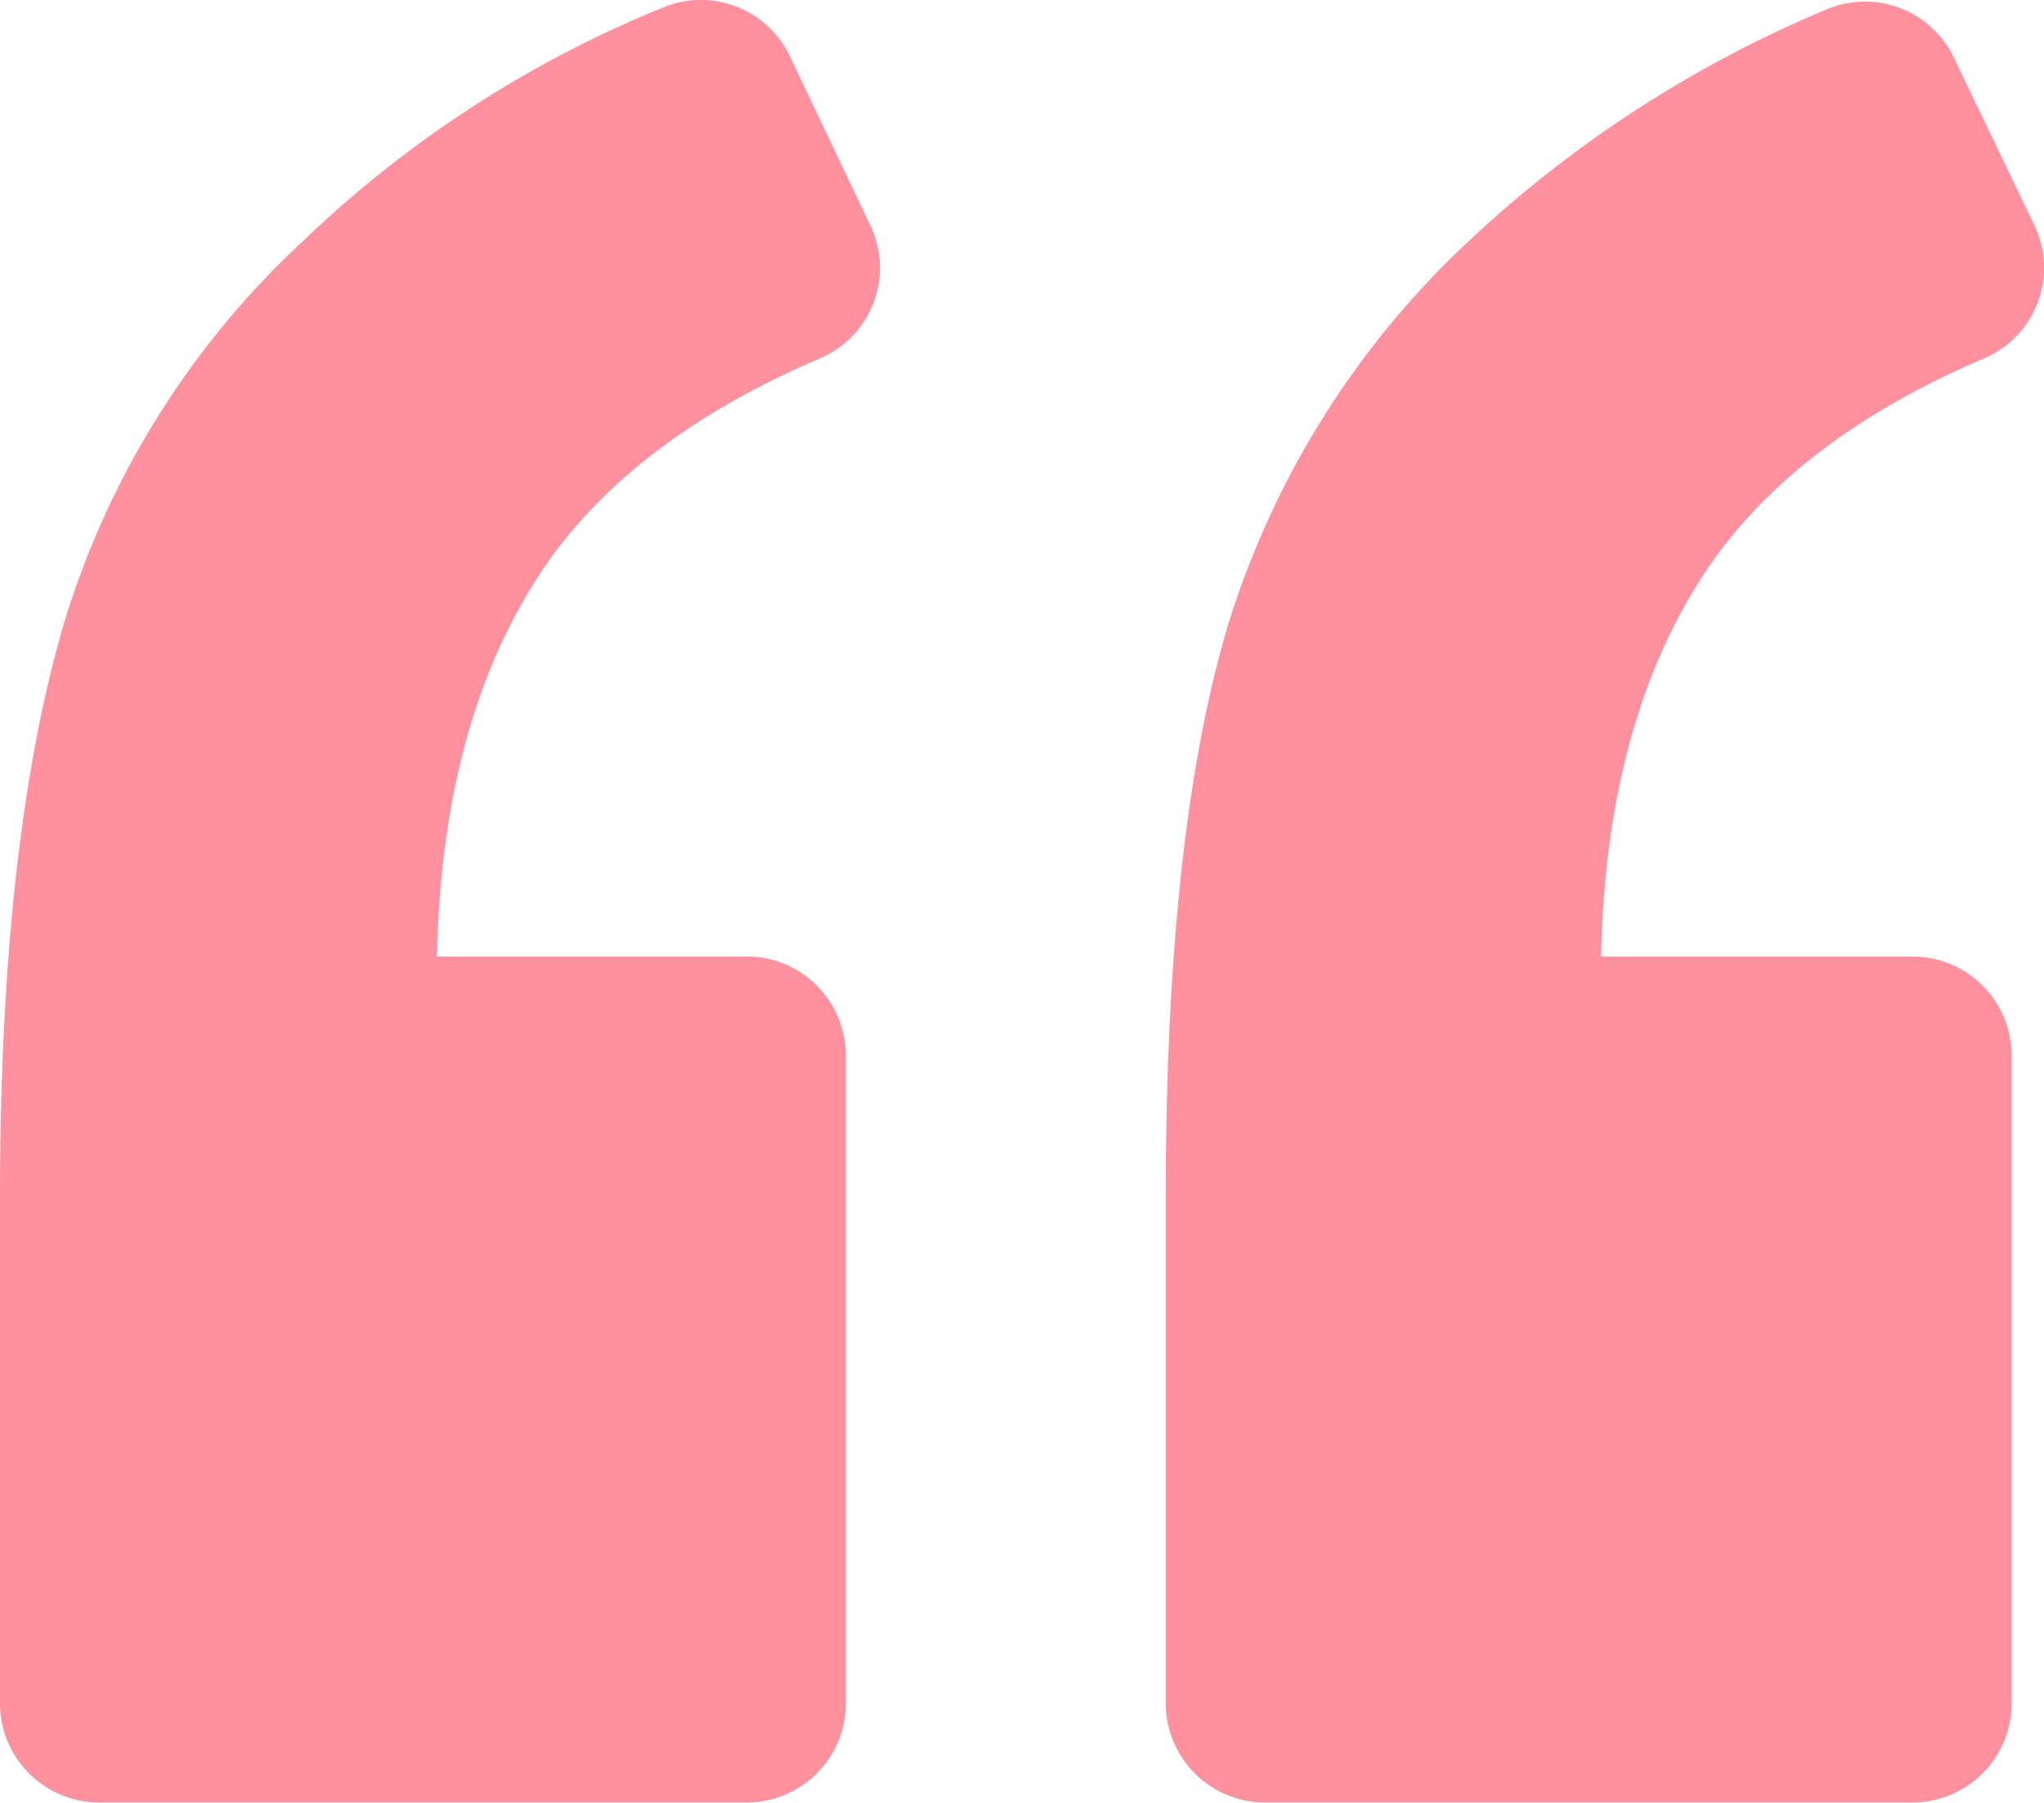
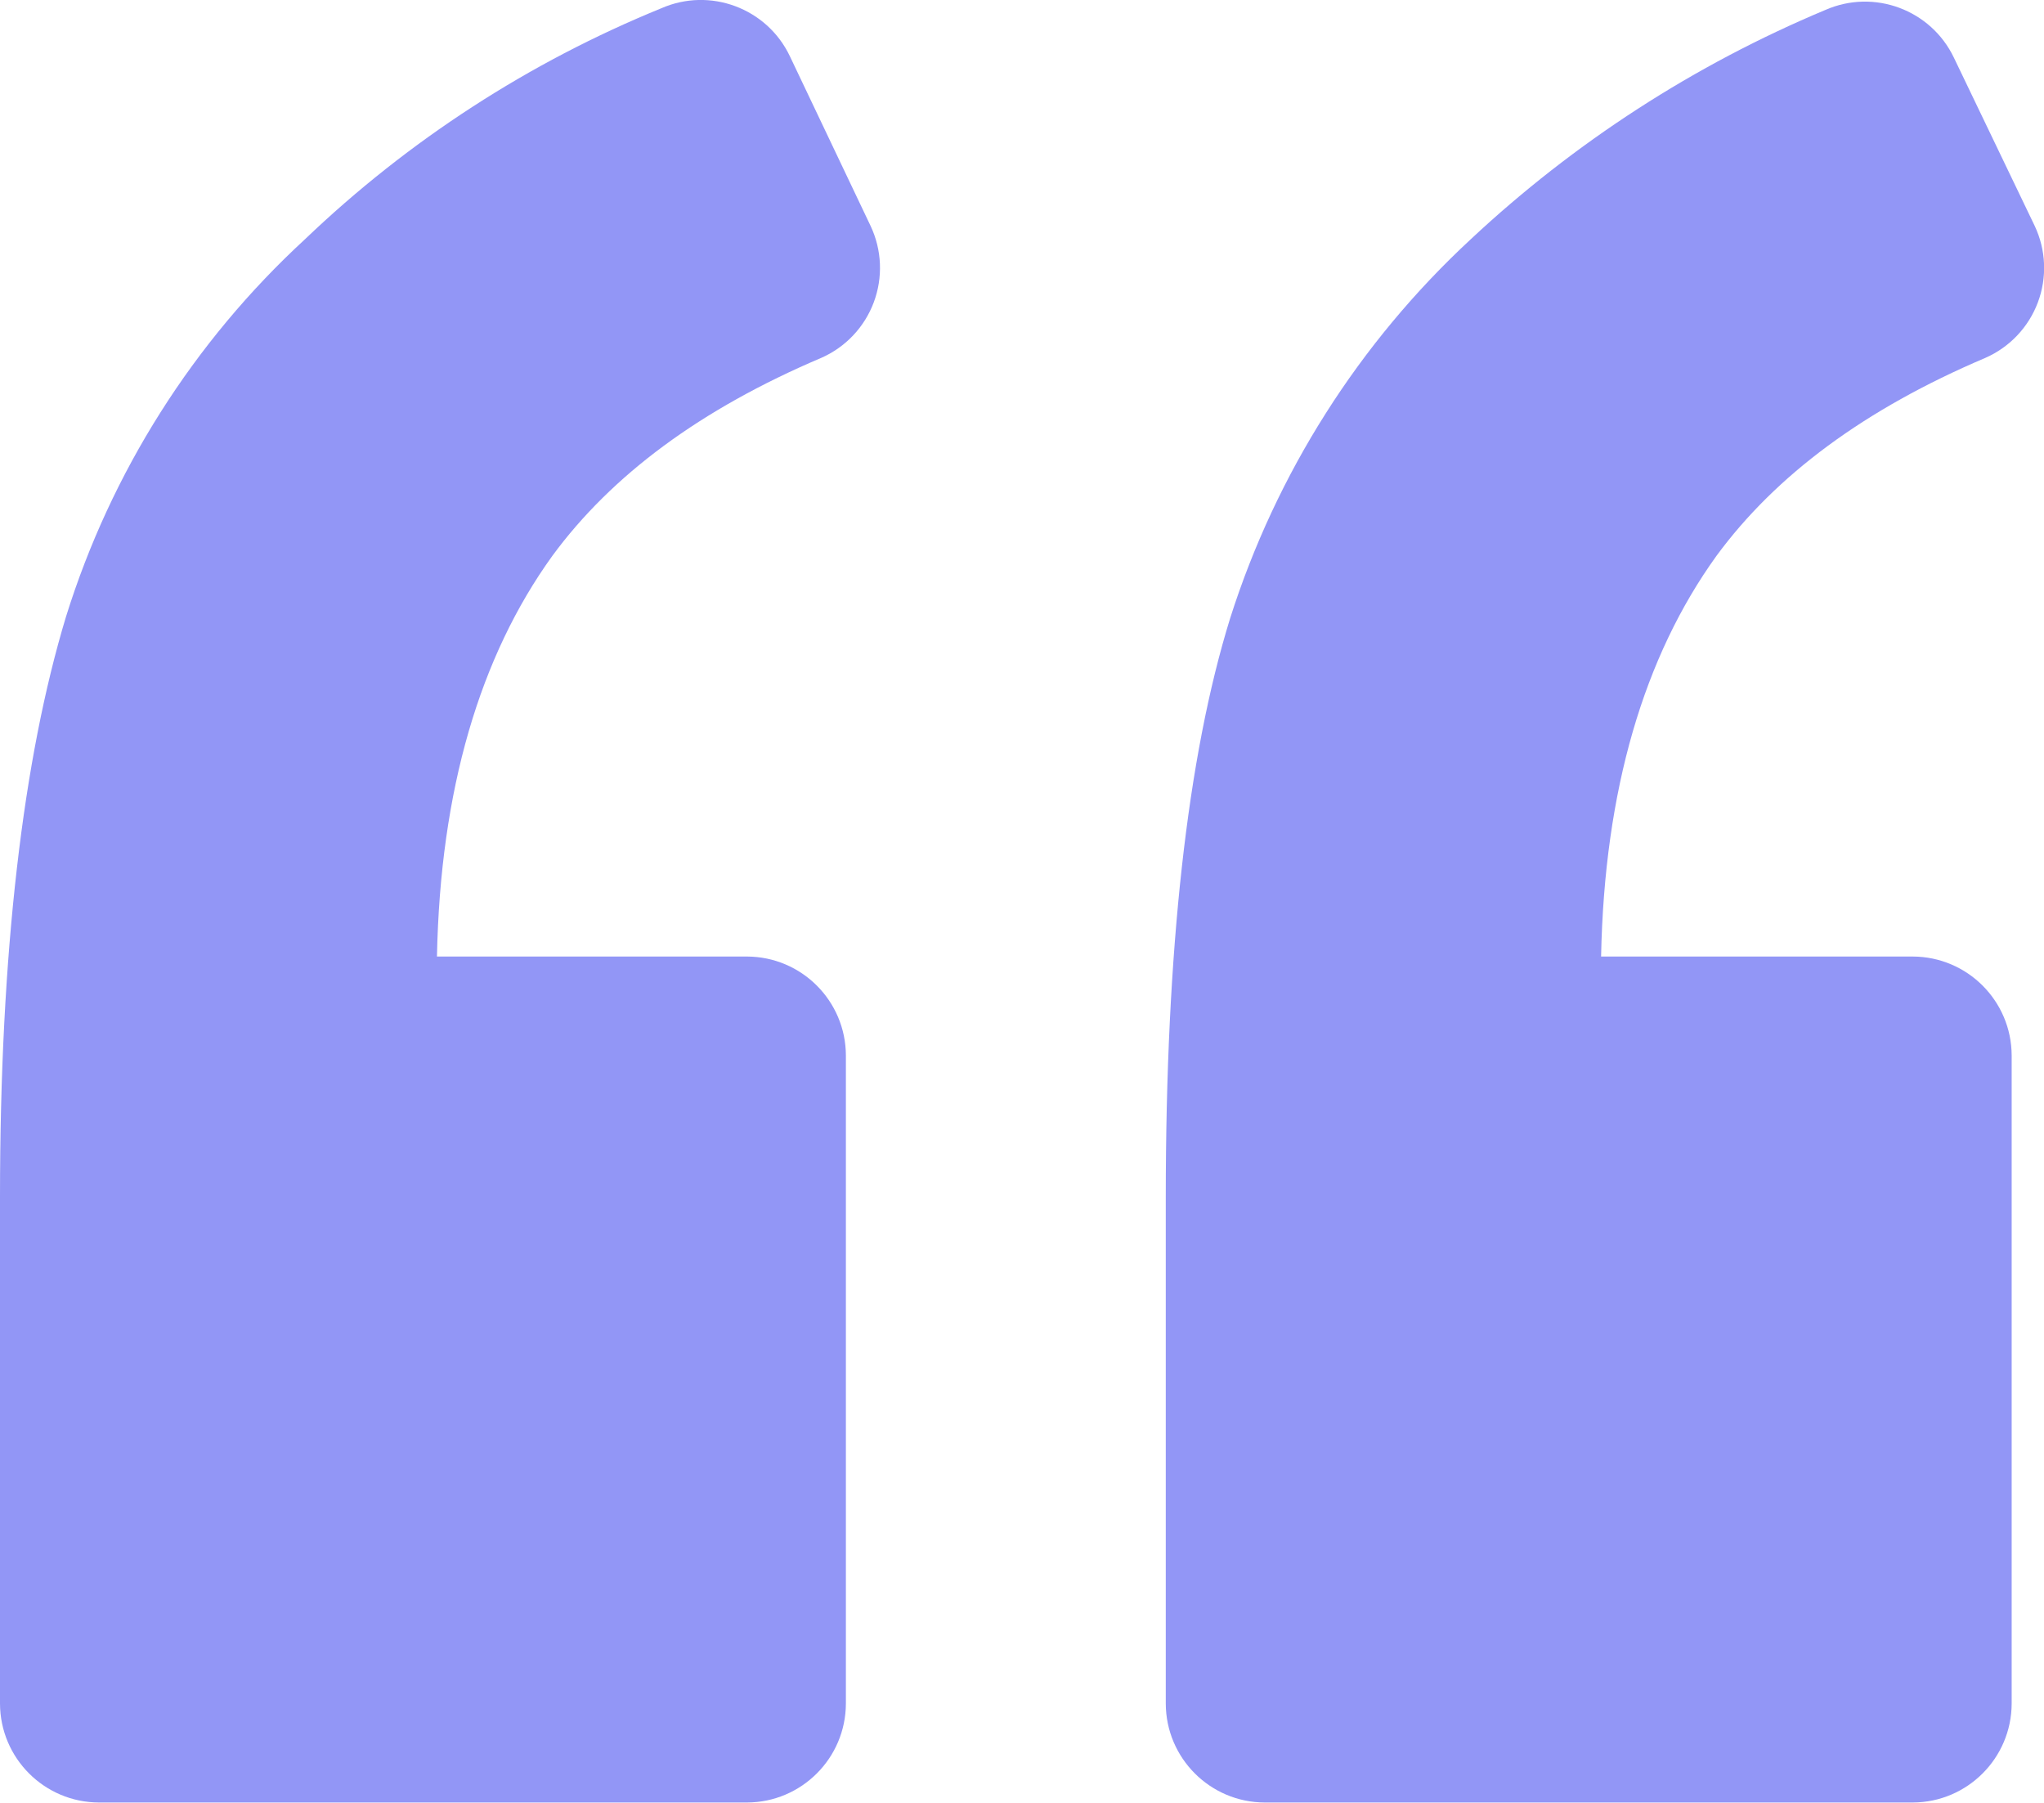
<svg xmlns="http://www.w3.org/2000/svg" width="123.961" height="109.305" viewBox="0 0 123.961 109.305">
  <g transform="translate(0 -7.328)">
-     <path d="M49.8,29.032a5.96,5.96,0,0,0,3-8l-4.9-10.3a5.978,5.978,0,0,0-7.8-2.9,68.894,68.894,0,0,0-21.6,14A52.249,52.249,0,0,0,4,44.732c-2.6,8.6-4,20.3-4,35.2v30.7a6.018,6.018,0,0,0,6,6H45.3a6.018,6.018,0,0,0,6-6v-39.3a6.017,6.017,0,0,0-6-6H26.5c.2-10.1,2.6-18.2,7-24.3C37.1,36.133,42.5,32.133,49.8,29.032Z" fill="#ff909d" />
-     <path d="M120.4,29.032a5.961,5.961,0,0,0,3-8l-4.9-10.2a5.979,5.979,0,0,0-7.8-2.9,72.439,72.439,0,0,0-21.5,13.9,53.37,53.37,0,0,0-14.6,23q-3.9,12.6-3.9,35.1v30.7a6.018,6.018,0,0,0,6,6H116a6.018,6.018,0,0,0,6-6v-39.3a6.017,6.017,0,0,0-6-6H97.1c.2-10.1,2.6-18.2,7-24.3C107.7,36.133,113.1,32.133,120.4,29.032Z" fill="#ff909d" />
+     <path d="M49.8,29.032a5.96,5.96,0,0,0,3-8l-4.9-10.3a5.978,5.978,0,0,0-7.8-2.9,68.894,68.894,0,0,0-21.6,14A52.249,52.249,0,0,0,4,44.732c-2.6,8.6-4,20.3-4,35.2v30.7a6.018,6.018,0,0,0,6,6H45.3a6.018,6.018,0,0,0,6-6v-39.3a6.017,6.017,0,0,0-6-6H26.5c.2-10.1,2.6-18.2,7-24.3C37.1,36.133,42.5,32.133,49.8,29.032Z" fill="#9296f6" />
+     <path d="M120.4,29.032a5.961,5.961,0,0,0,3-8l-4.9-10.2a5.979,5.979,0,0,0-7.8-2.9,72.439,72.439,0,0,0-21.5,13.9,53.37,53.37,0,0,0-14.6,23q-3.9,12.6-3.9,35.1v30.7a6.018,6.018,0,0,0,6,6H116a6.018,6.018,0,0,0,6-6v-39.3a6.017,6.017,0,0,0-6-6H97.1c.2-10.1,2.6-18.2,7-24.3C107.7,36.133,113.1,32.133,120.4,29.032Z" fill="#9296f6" />
  </g>
</svg>
